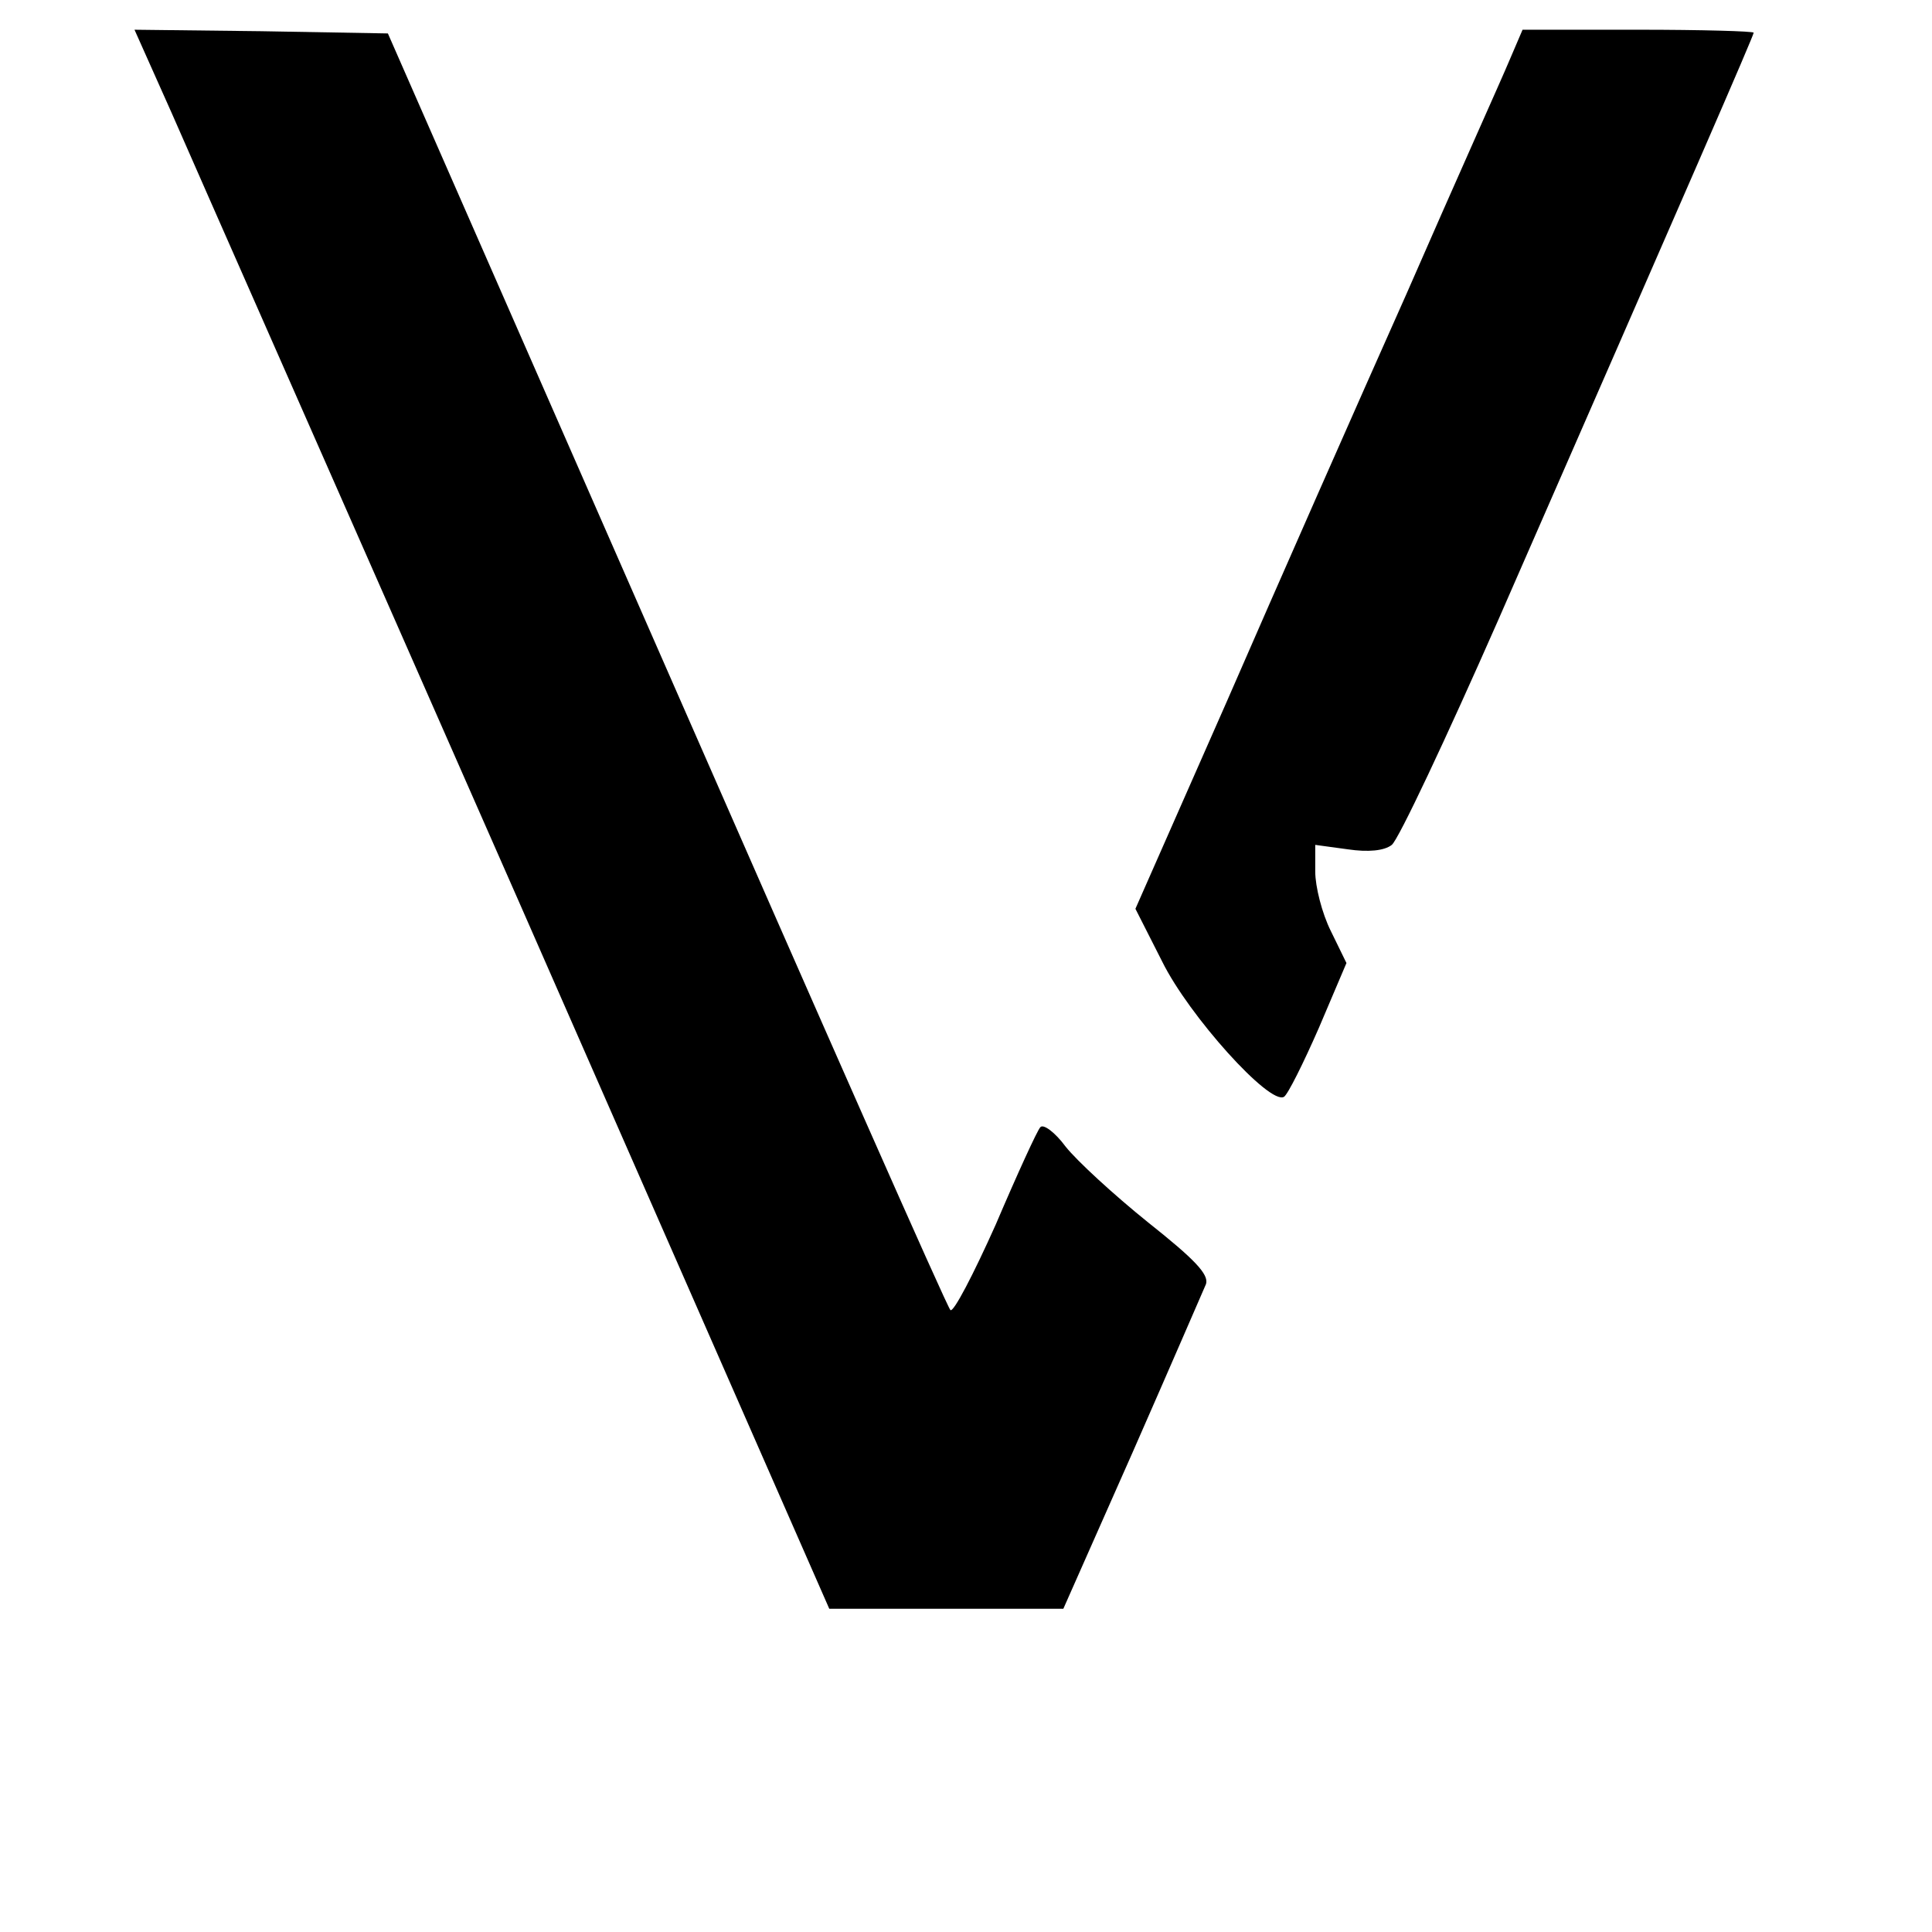
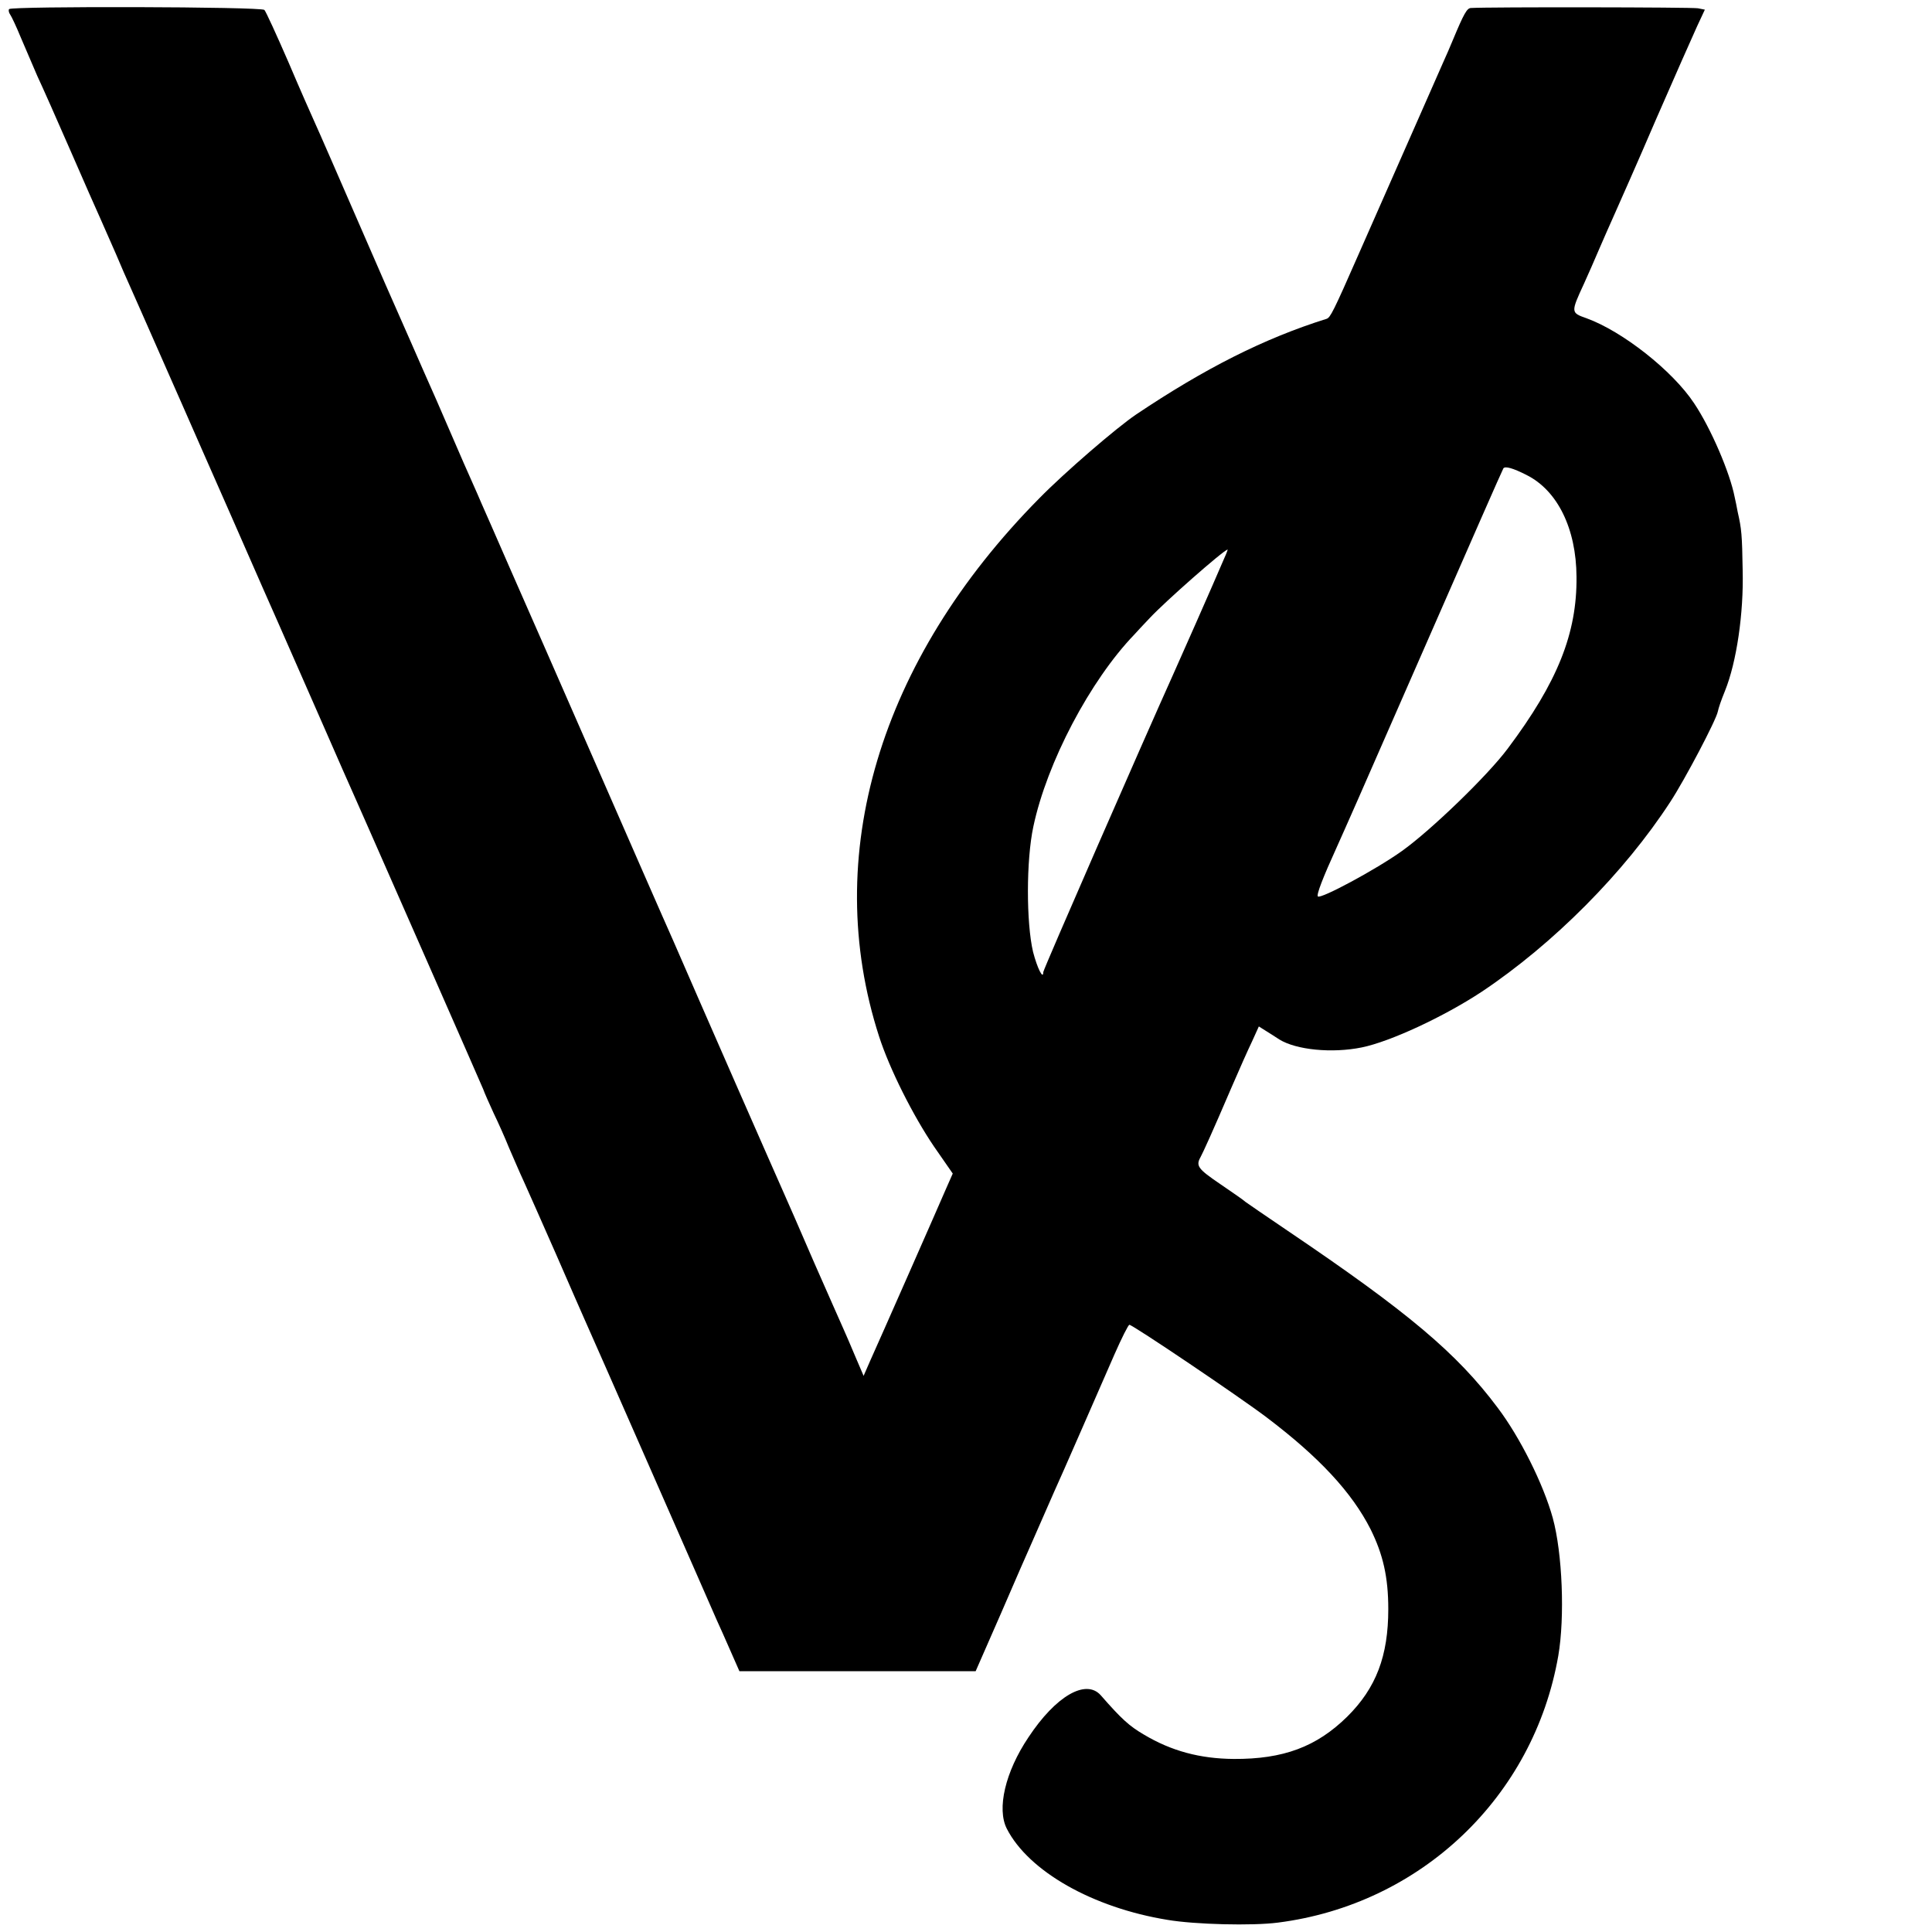
- <svg xmlns="http://www.w3.org/2000/svg" version="1.0" width="260pt" height="260pt" viewBox="0 0 260 260" preserveAspectRatio="xMidYMid meet">
-   <g transform="translate(0,260) scale(0.1,-0.1)" fill="#000000" stroke="none">
-     <path d="M231 2448 c27 -62 238 -540 468 -1063 l417 -950 158 0 157 0 93 210 c51 116 95 218 99 227 4 13 -15 33 -78 83 -46 37 -96 83 -111 102 -14 19 -30 31 -34 26 -4 -4 -31 -63 -60 -131 -30 -67 -57 -119 -61 -115 -5 5 -176 393 -382 863 l-375 855 -170 3 -171 2 50 -112z" />
-     <path d="M2031 2518 c-10 -24 -73 -164 -138 -313 -66 -148 -175 -395 -242 -549 l-123 -279 36 -71 c36 -73 145 -194 164 -182 5 3 26 45 47 93 l37 87 -21 43 c-12 24 -21 60 -21 80 l0 36 44 -6 c27 -4 49 -2 59 6 9 7 73 143 143 302 260 594 344 787 344 791 0 2 -70 4 -155 4 l-156 0 -18 -42z" />
+ <svg xmlns="http://www.w3.org/2000/svg" version="1.0" width="700pt" height="700pt" viewBox="0 0 700 700" preserveAspectRatio="xMidYMid meet">
+   <g transform="translate(0,700) scale(0.1,-0.1)" fill="#000000" stroke="none">
+     <path d="M33 6967 c-3 -4 -1 -13 4 -20 5 -7 22 -43 38 -82 16 -38 43 -101 60 -140 18 -38 72 -160 120 -270 48 -110 97 -222 110 -250 12 -27 37 -84 55 -125 17 -41 40 -93 50 -115 15 -34 53 -119 150 -340 10 -22 59 -134 110 -250 51 -115 151 -343 222 -505 72 -162 170 -387 220 -500 49 -113 99 -225 110 -250 11 -25 35 -79 53 -120 18 -41 117 -266 220 -500 103 -234 191 -435 196 -447 4 -12 21 -50 37 -85 17 -35 42 -91 56 -126 15 -34 39 -91 55 -125 15 -34 68 -152 116 -262 48 -110 95 -218 105 -240 10 -22 118 -267 240 -545 122 -278 229 -521 237 -540 9 -19 31 -69 49 -110 l33 -75 428 0 428 0 92 210 c50 116 99 228 109 250 74 169 107 244 119 270 14 31 102 233 183 418 26 59 50 107 54 107 12 0 399 -261 498 -336 190 -144 308 -271 376 -405 45 -91 64 -173 64 -289 0 -170 -44 -286 -149 -390 -111 -109 -231 -154 -411 -153 -123 1 -226 29 -325 88 -53 31 -81 56 -157 143 -54 60 -163 -3 -262 -153 -84 -125 -115 -259 -78 -331 79 -154 311 -286 582 -330 100 -17 308 -22 400 -10 518 66 927 455 1016 967 24 140 15 371 -20 499 -34 123 -119 293 -200 400 -148 198 -326 347 -761 641 -77 52 -145 99 -152 104 -6 6 -48 35 -92 65 -81 55 -89 66 -71 98 10 19 40 84 112 252 27 63 61 139 75 168 l24 53 27 -17 c15 -9 36 -23 47 -30 61 -38 191 -51 299 -29 103 21 297 111 435 202 259 173 516 431 683 688 53 81 166 296 172 327 3 14 11 38 26 75 42 104 68 281 64 437 -2 128 -4 150 -18 211 -3 17 -8 41 -11 54 -17 88 -86 249 -147 340 -78 118 -260 261 -390 308 -57 20 -57 21 -9 125 16 35 40 90 54 123 14 33 39 89 55 125 16 36 85 191 151 345 67 154 135 307 150 340 l28 60 -25 5 c-20 4 -758 5 -823 1 -14 -1 -25 -20 -65 -116 -9 -22 -25 -59 -36 -83 -17 -38 -96 -219 -305 -692 -92 -210 -103 -230 -116 -235 -227 -71 -442 -180 -691 -347 -71 -48 -259 -210 -351 -304 -580 -587 -791 -1296 -580 -1949 38 -118 123 -287 199 -399 l68 -98 -23 -52 c-27 -63 -242 -551 -276 -626 l-24 -55 -30 70 c-16 39 -36 84 -43 100 -8 17 -55 125 -106 240 -50 116 -99 228 -109 250 -10 22 -89 202 -176 400 -87 198 -188 430 -225 515 -38 85 -166 378 -285 650 -119 272 -257 587 -307 700 -49 113 -96 219 -103 235 -7 17 -23 53 -35 80 -13 28 -44 100 -70 160 -45 105 -76 175 -105 240 -7 17 -70 159 -139 316 -201 462 -236 542 -255 584 -10 22 -54 121 -96 220 -43 99 -82 184 -87 189 -10 12 -918 14 -925 3z m5498 -1688 c112 -56 180 -194 181 -369 2 -205 -69 -382 -249 -622 -72 -97 -278 -296 -383 -371 -95 -68 -295 -175 -305 -165 -6 6 18 68 69 180 38 85 51 113 331 753 147 336 269 614 272 618 6 9 35 1 84 -24z m-1095 -301 c-40 -94 -170 -388 -186 -423 -106 -235 -470 -1068 -470 -1077 0 -30 -22 15 -37 73 -25 106 -25 333 1 454 49 232 206 530 366 696 8 9 33 36 56 60 55 59 265 244 282 248 1 1 -4 -14 -12 -31z" />
  </g>
</svg>
